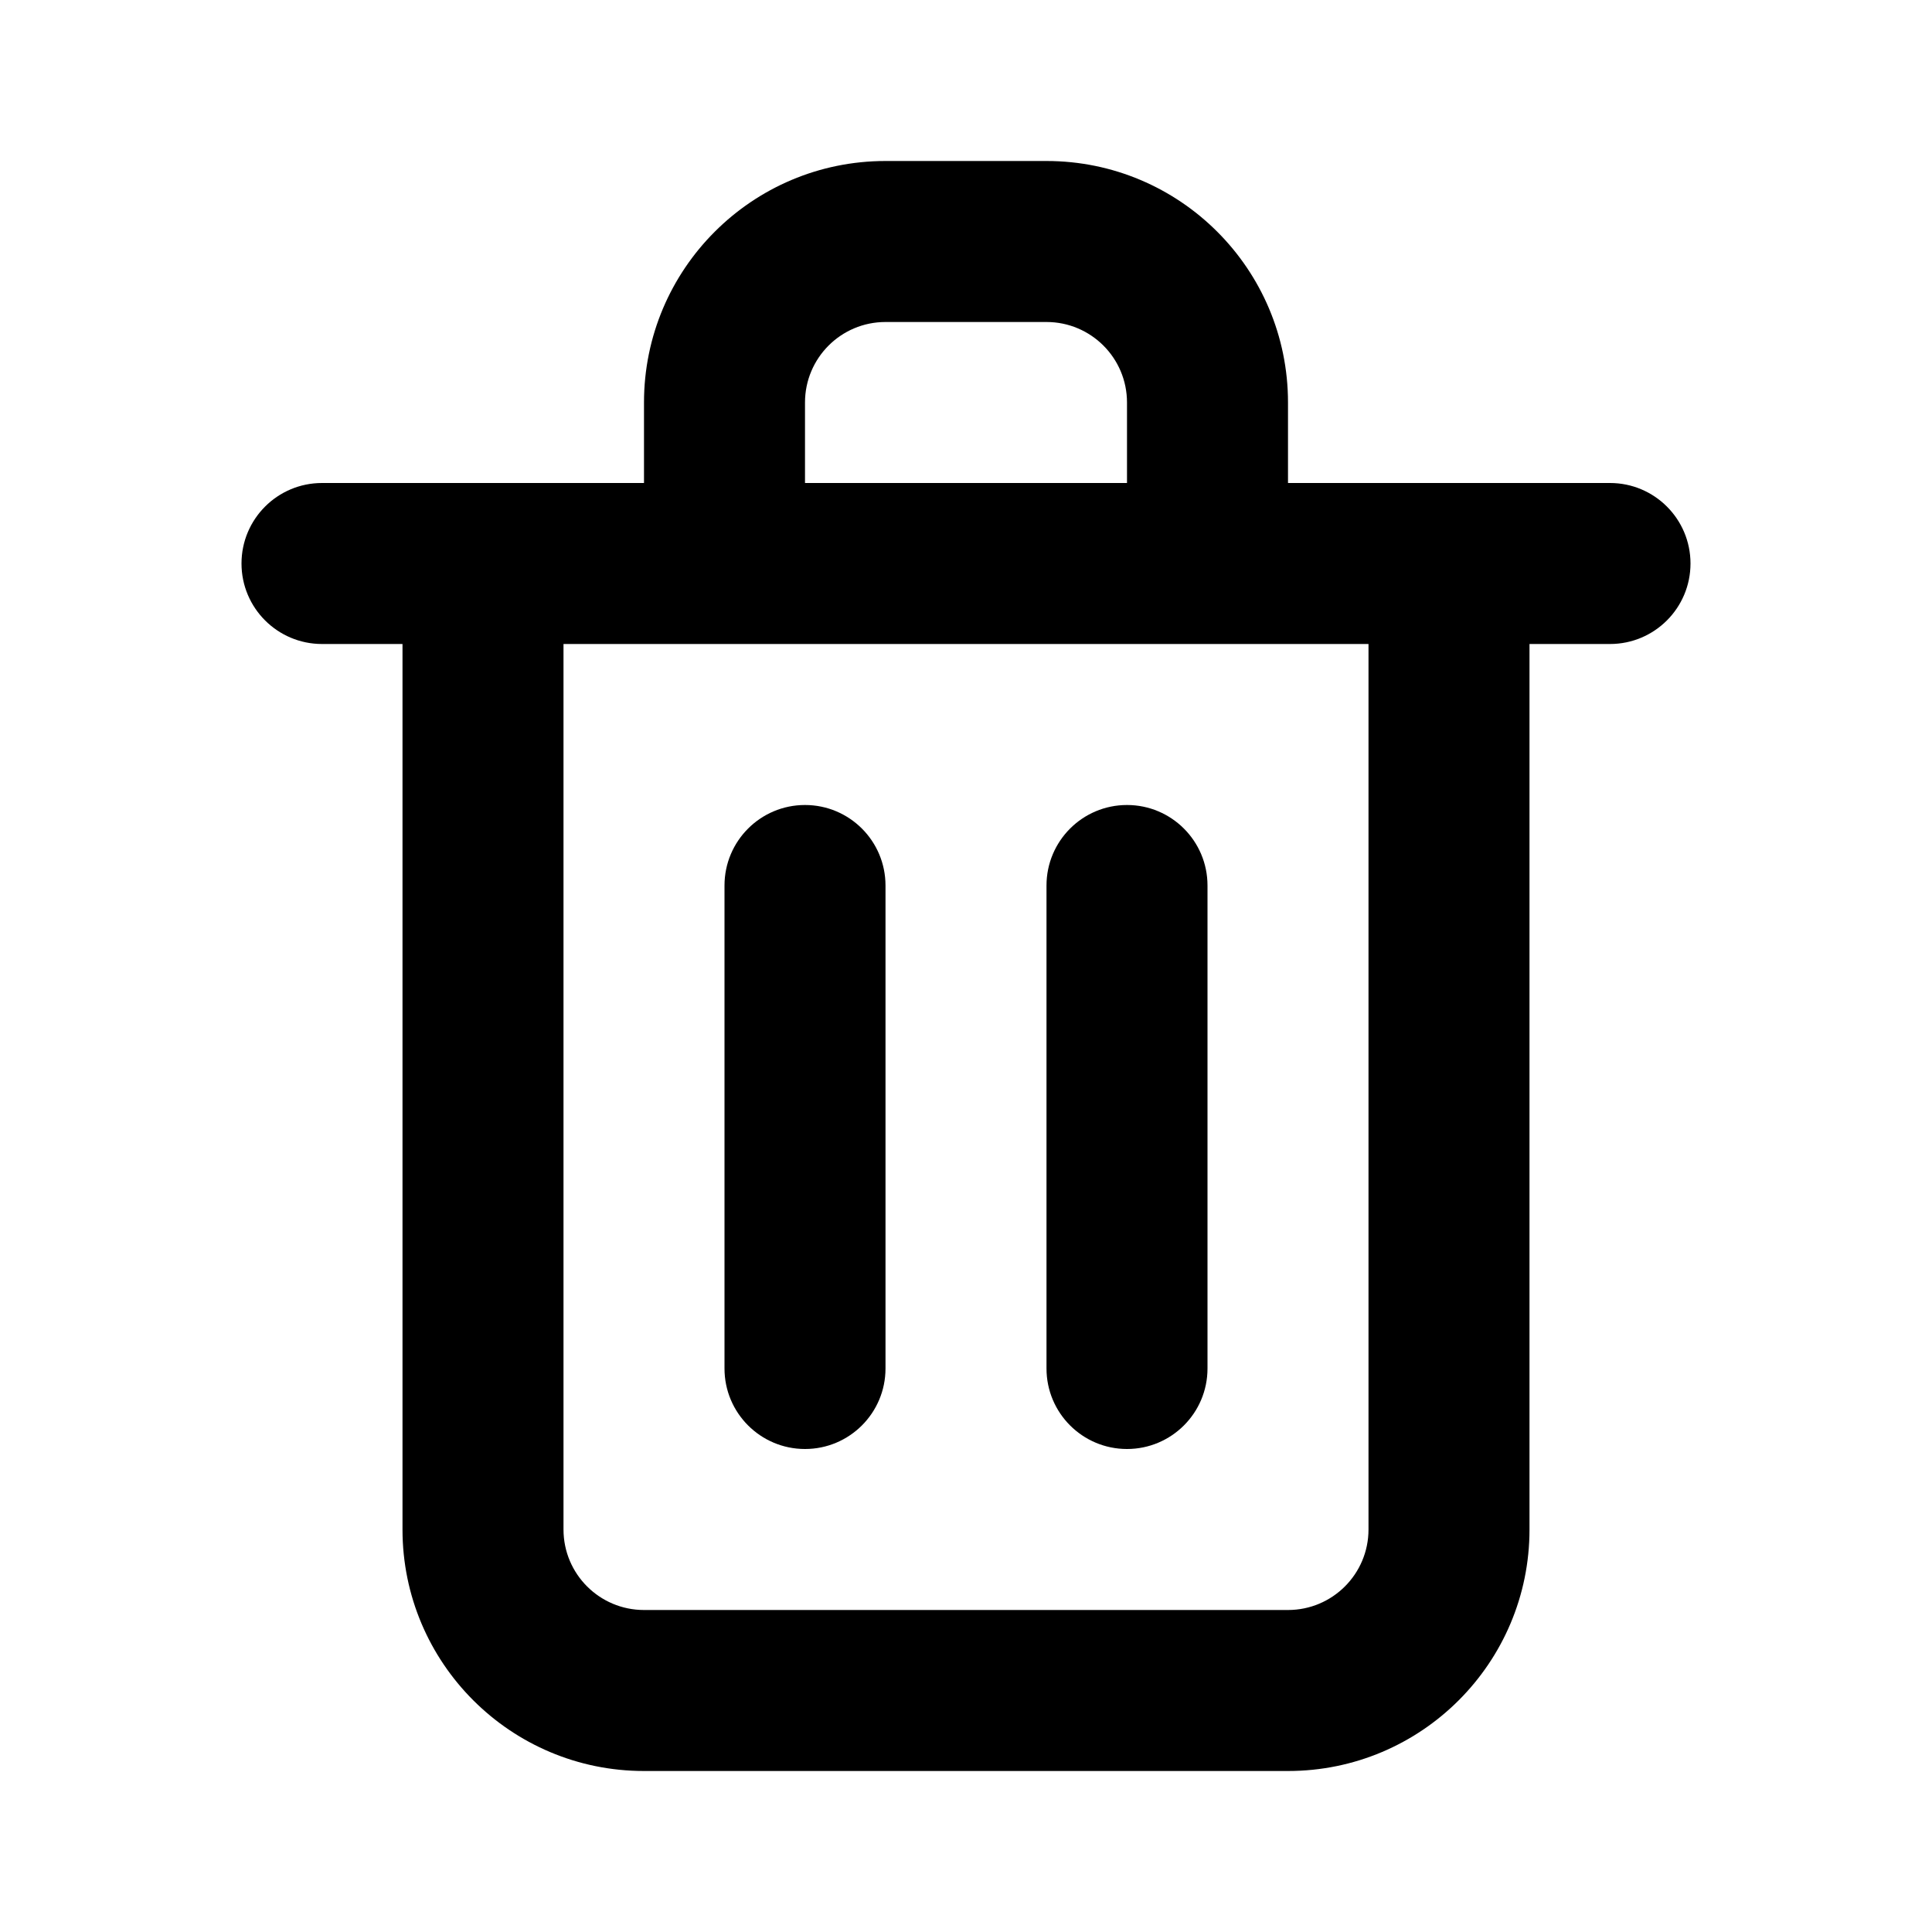
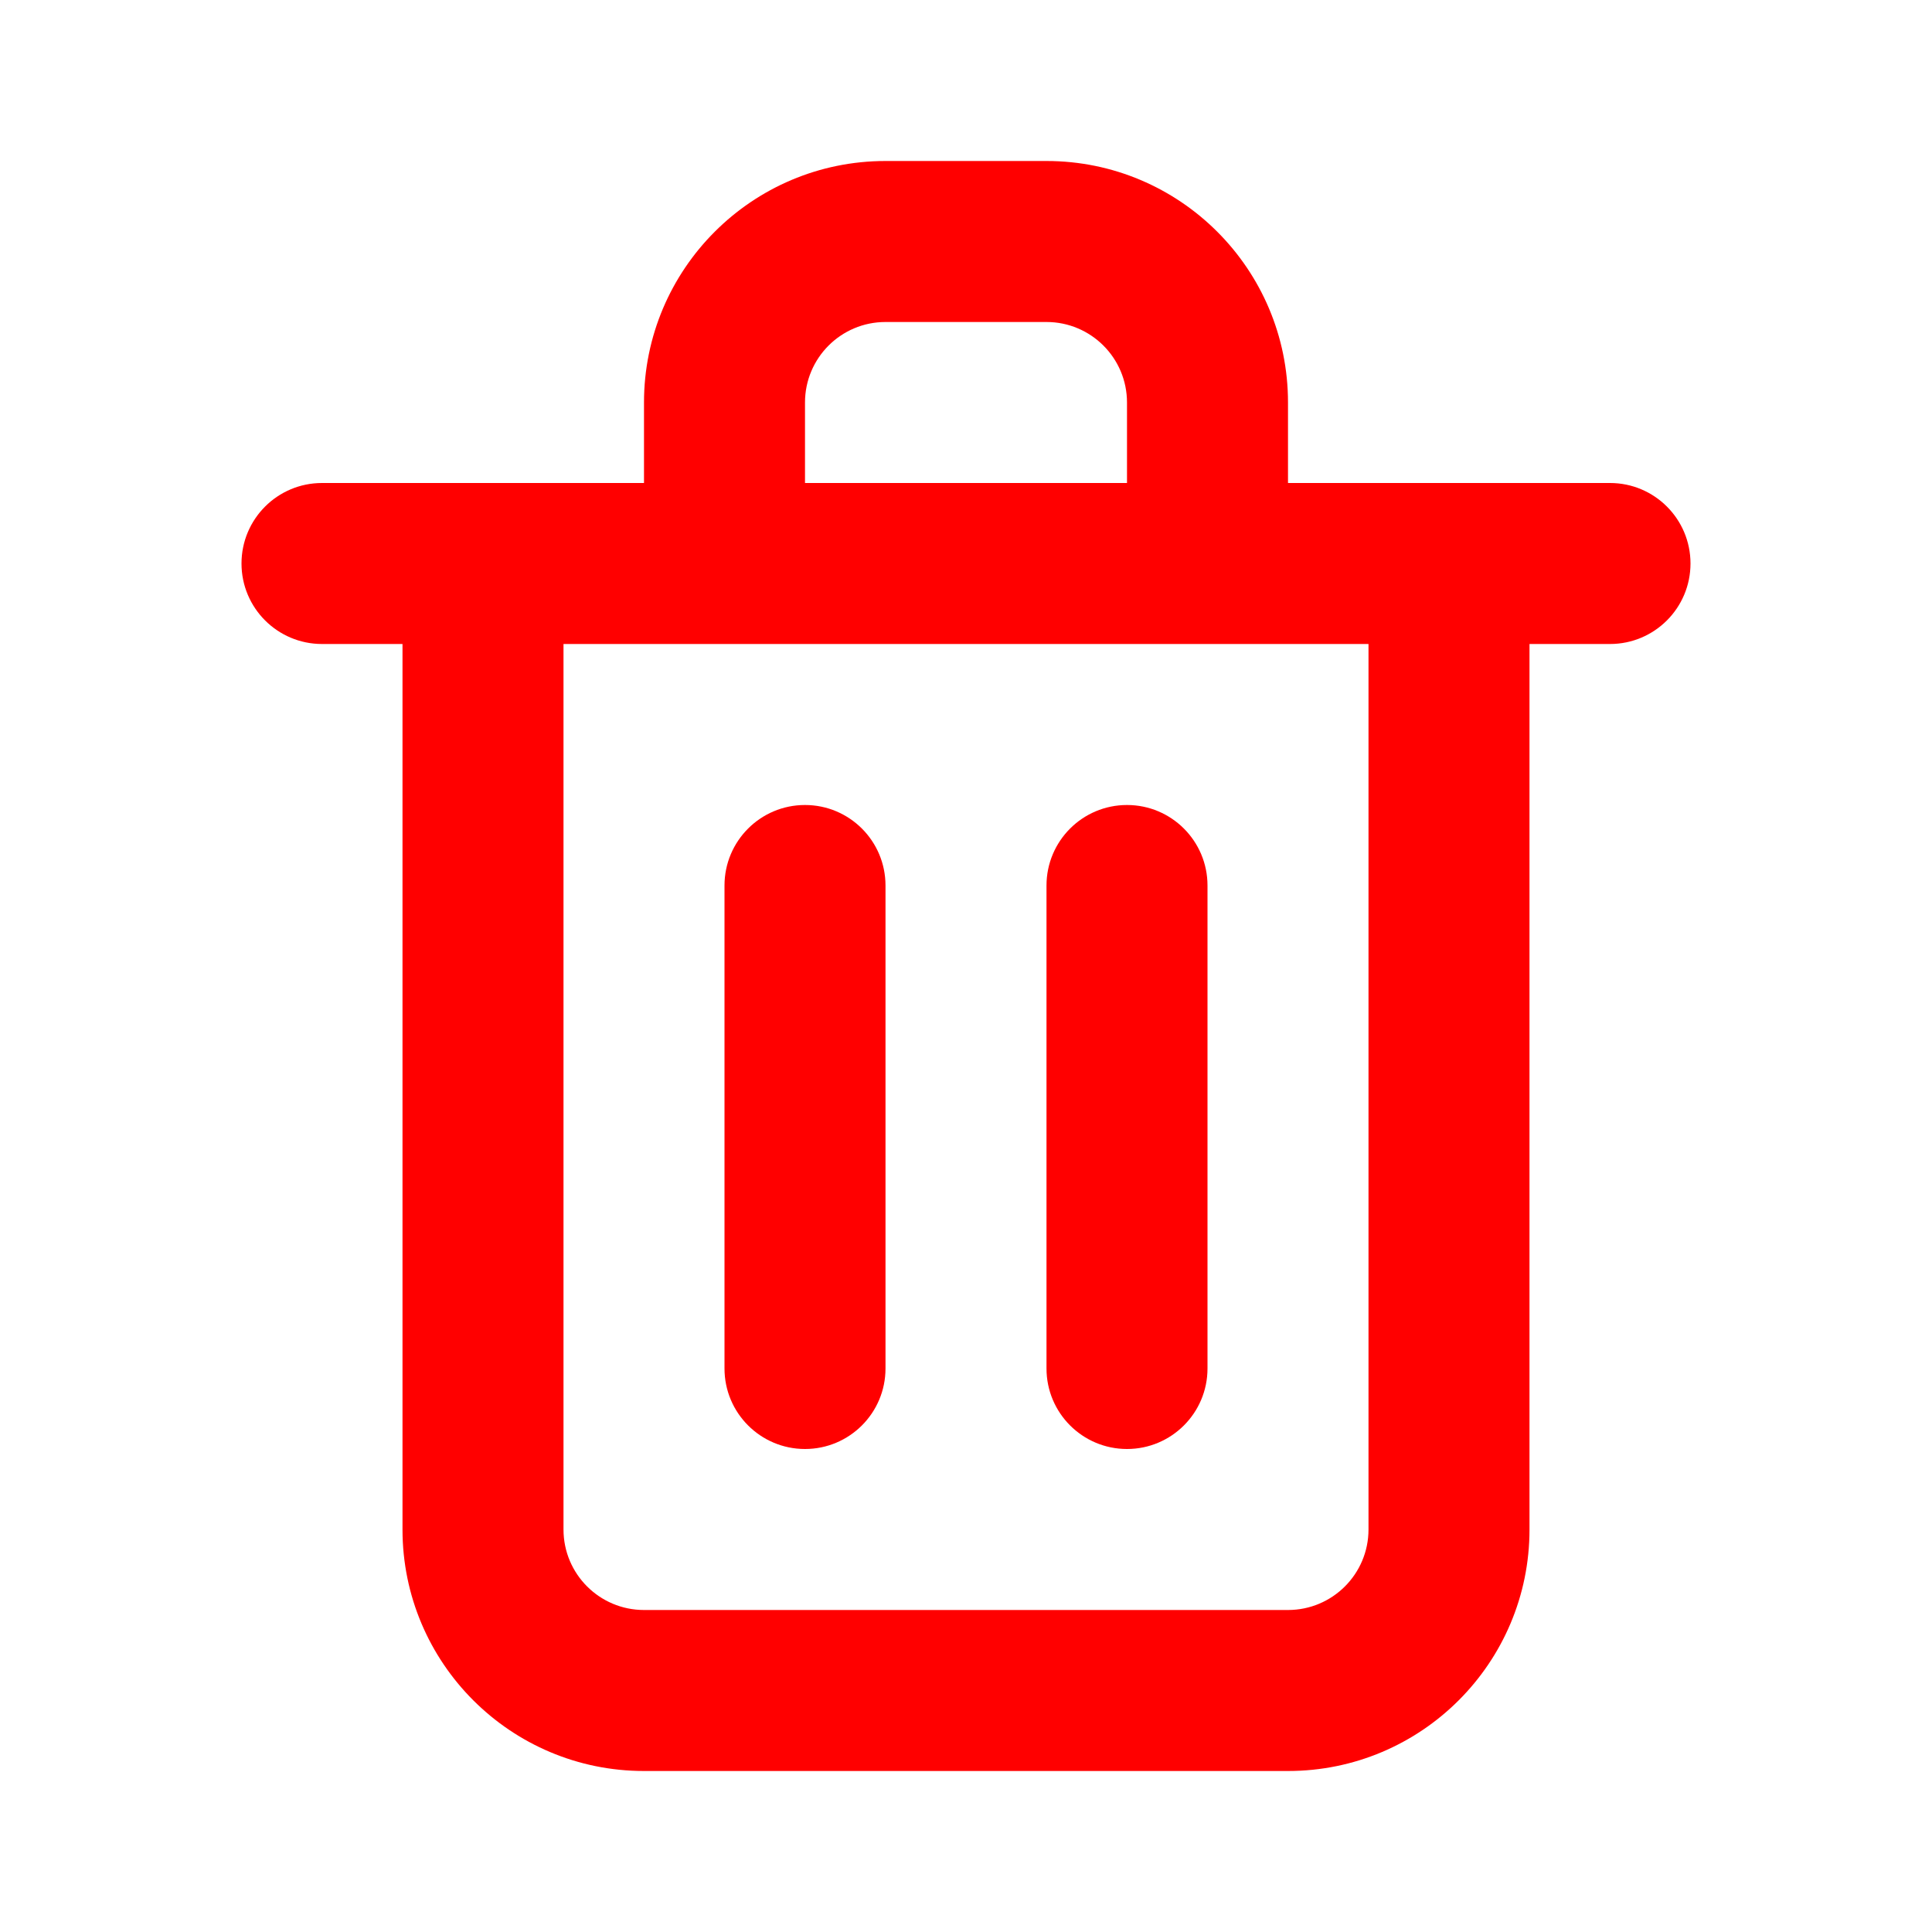
<svg xmlns="http://www.w3.org/2000/svg" viewBox="0 0 24 24">
-   <path d="M10,18a1,1,0,0,0,1-1V11a1,1,0,0,0-2,0v6A1,1,0,0,0,10,18ZM20,6H16V5a3,3,0,0,0-3-3H11A3,3,0,0,0,8,5V6H4A1,1,0,0,0,4,8H5V19a3,3,0,0,0,3,3h8a3,3,0,0,0,3-3V8h1a1,1,0,0,0,0-2ZM10,5a1,1,0,0,1,1-1h2a1,1,0,0,1,1,1V6H10Zm7,14a1,1,0,0,1-1,1H8a1,1,0,0,1-1-1V8H17Zm-3-1a1,1,0,0,0,1-1V11a1,1,0,0,0-2,0v6A1,1,0,0,0,14,18Z" />
+   <path fill="red" d="M10,18a1,1,0,0,0,1-1V11a1,1,0,0,0-2,0v6A1,1,0,0,0,10,18ZM20,6H16V5a3,3,0,0,0-3-3H11A3,3,0,0,0,8,5V6H4A1,1,0,0,0,4,8H5V19a3,3,0,0,0,3,3h8a3,3,0,0,0,3-3V8h1a1,1,0,0,0,0-2ZM10,5a1,1,0,0,1,1-1h2a1,1,0,0,1,1,1V6H10Zm7,14a1,1,0,0,1-1,1H8a1,1,0,0,1-1-1V8H17Zm-3-1a1,1,0,0,0,1-1V11a1,1,0,0,0-2,0v6A1,1,0,0,0,14,18Z" />
</svg>
